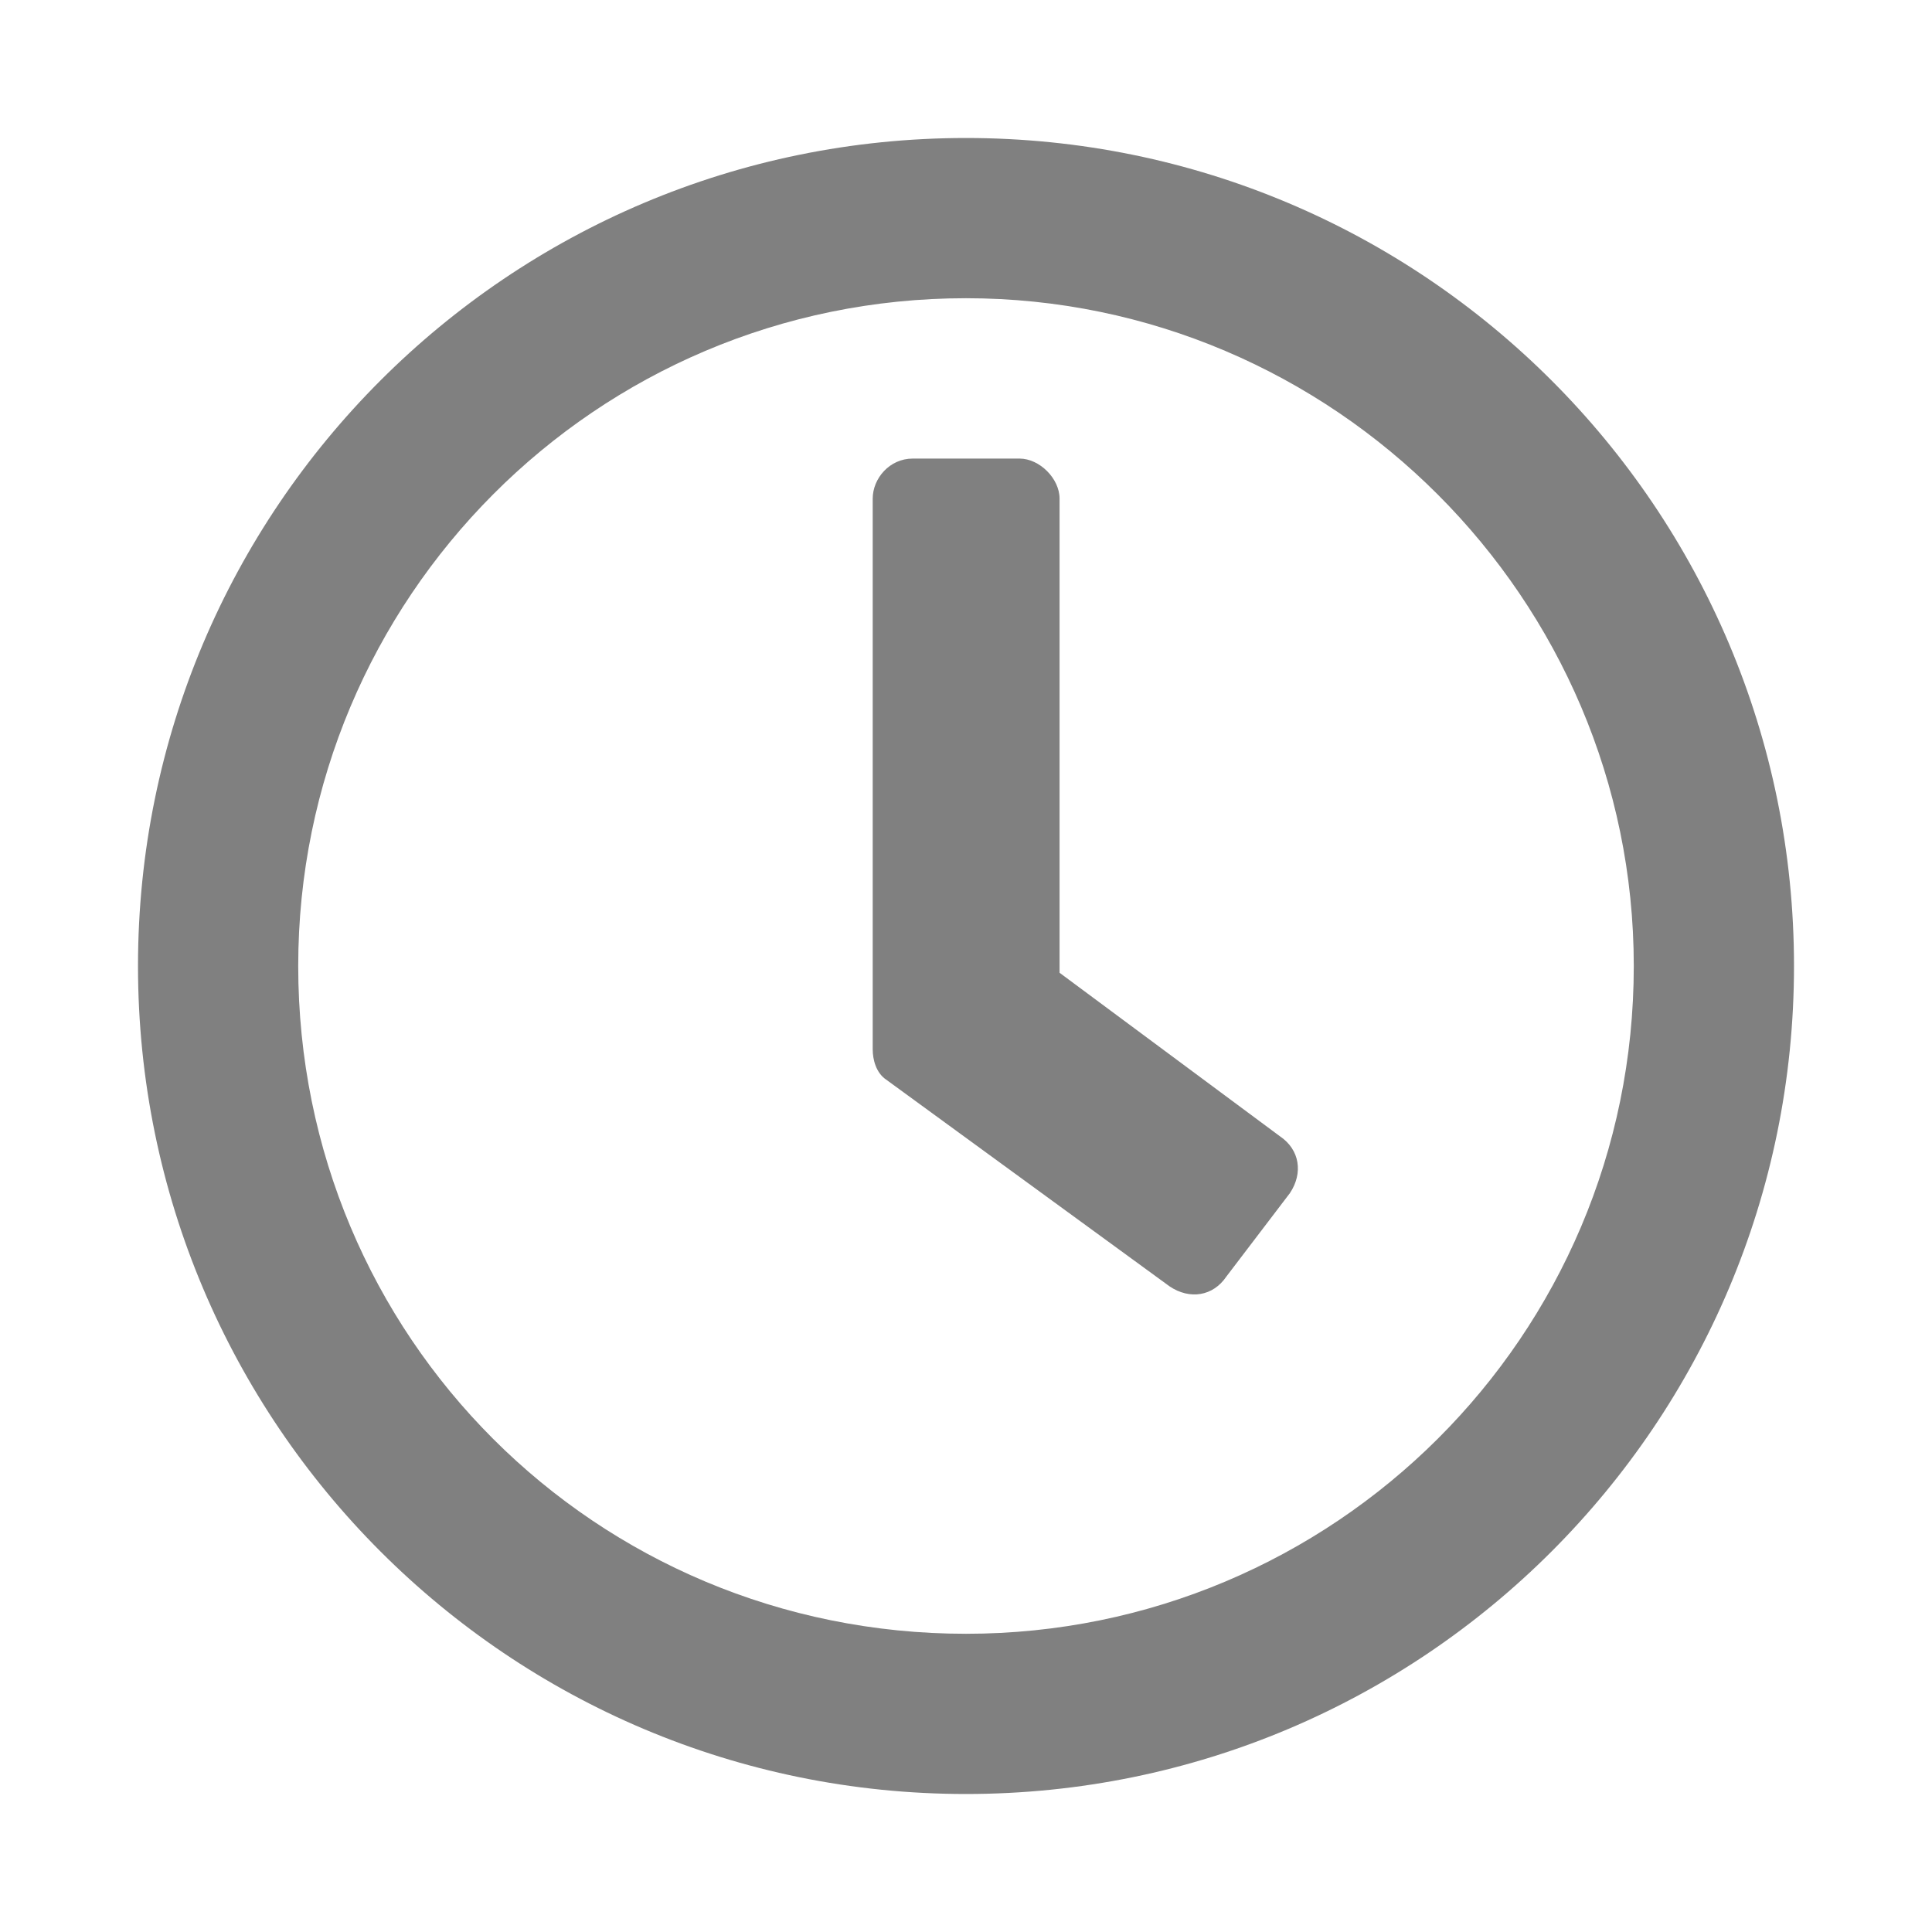
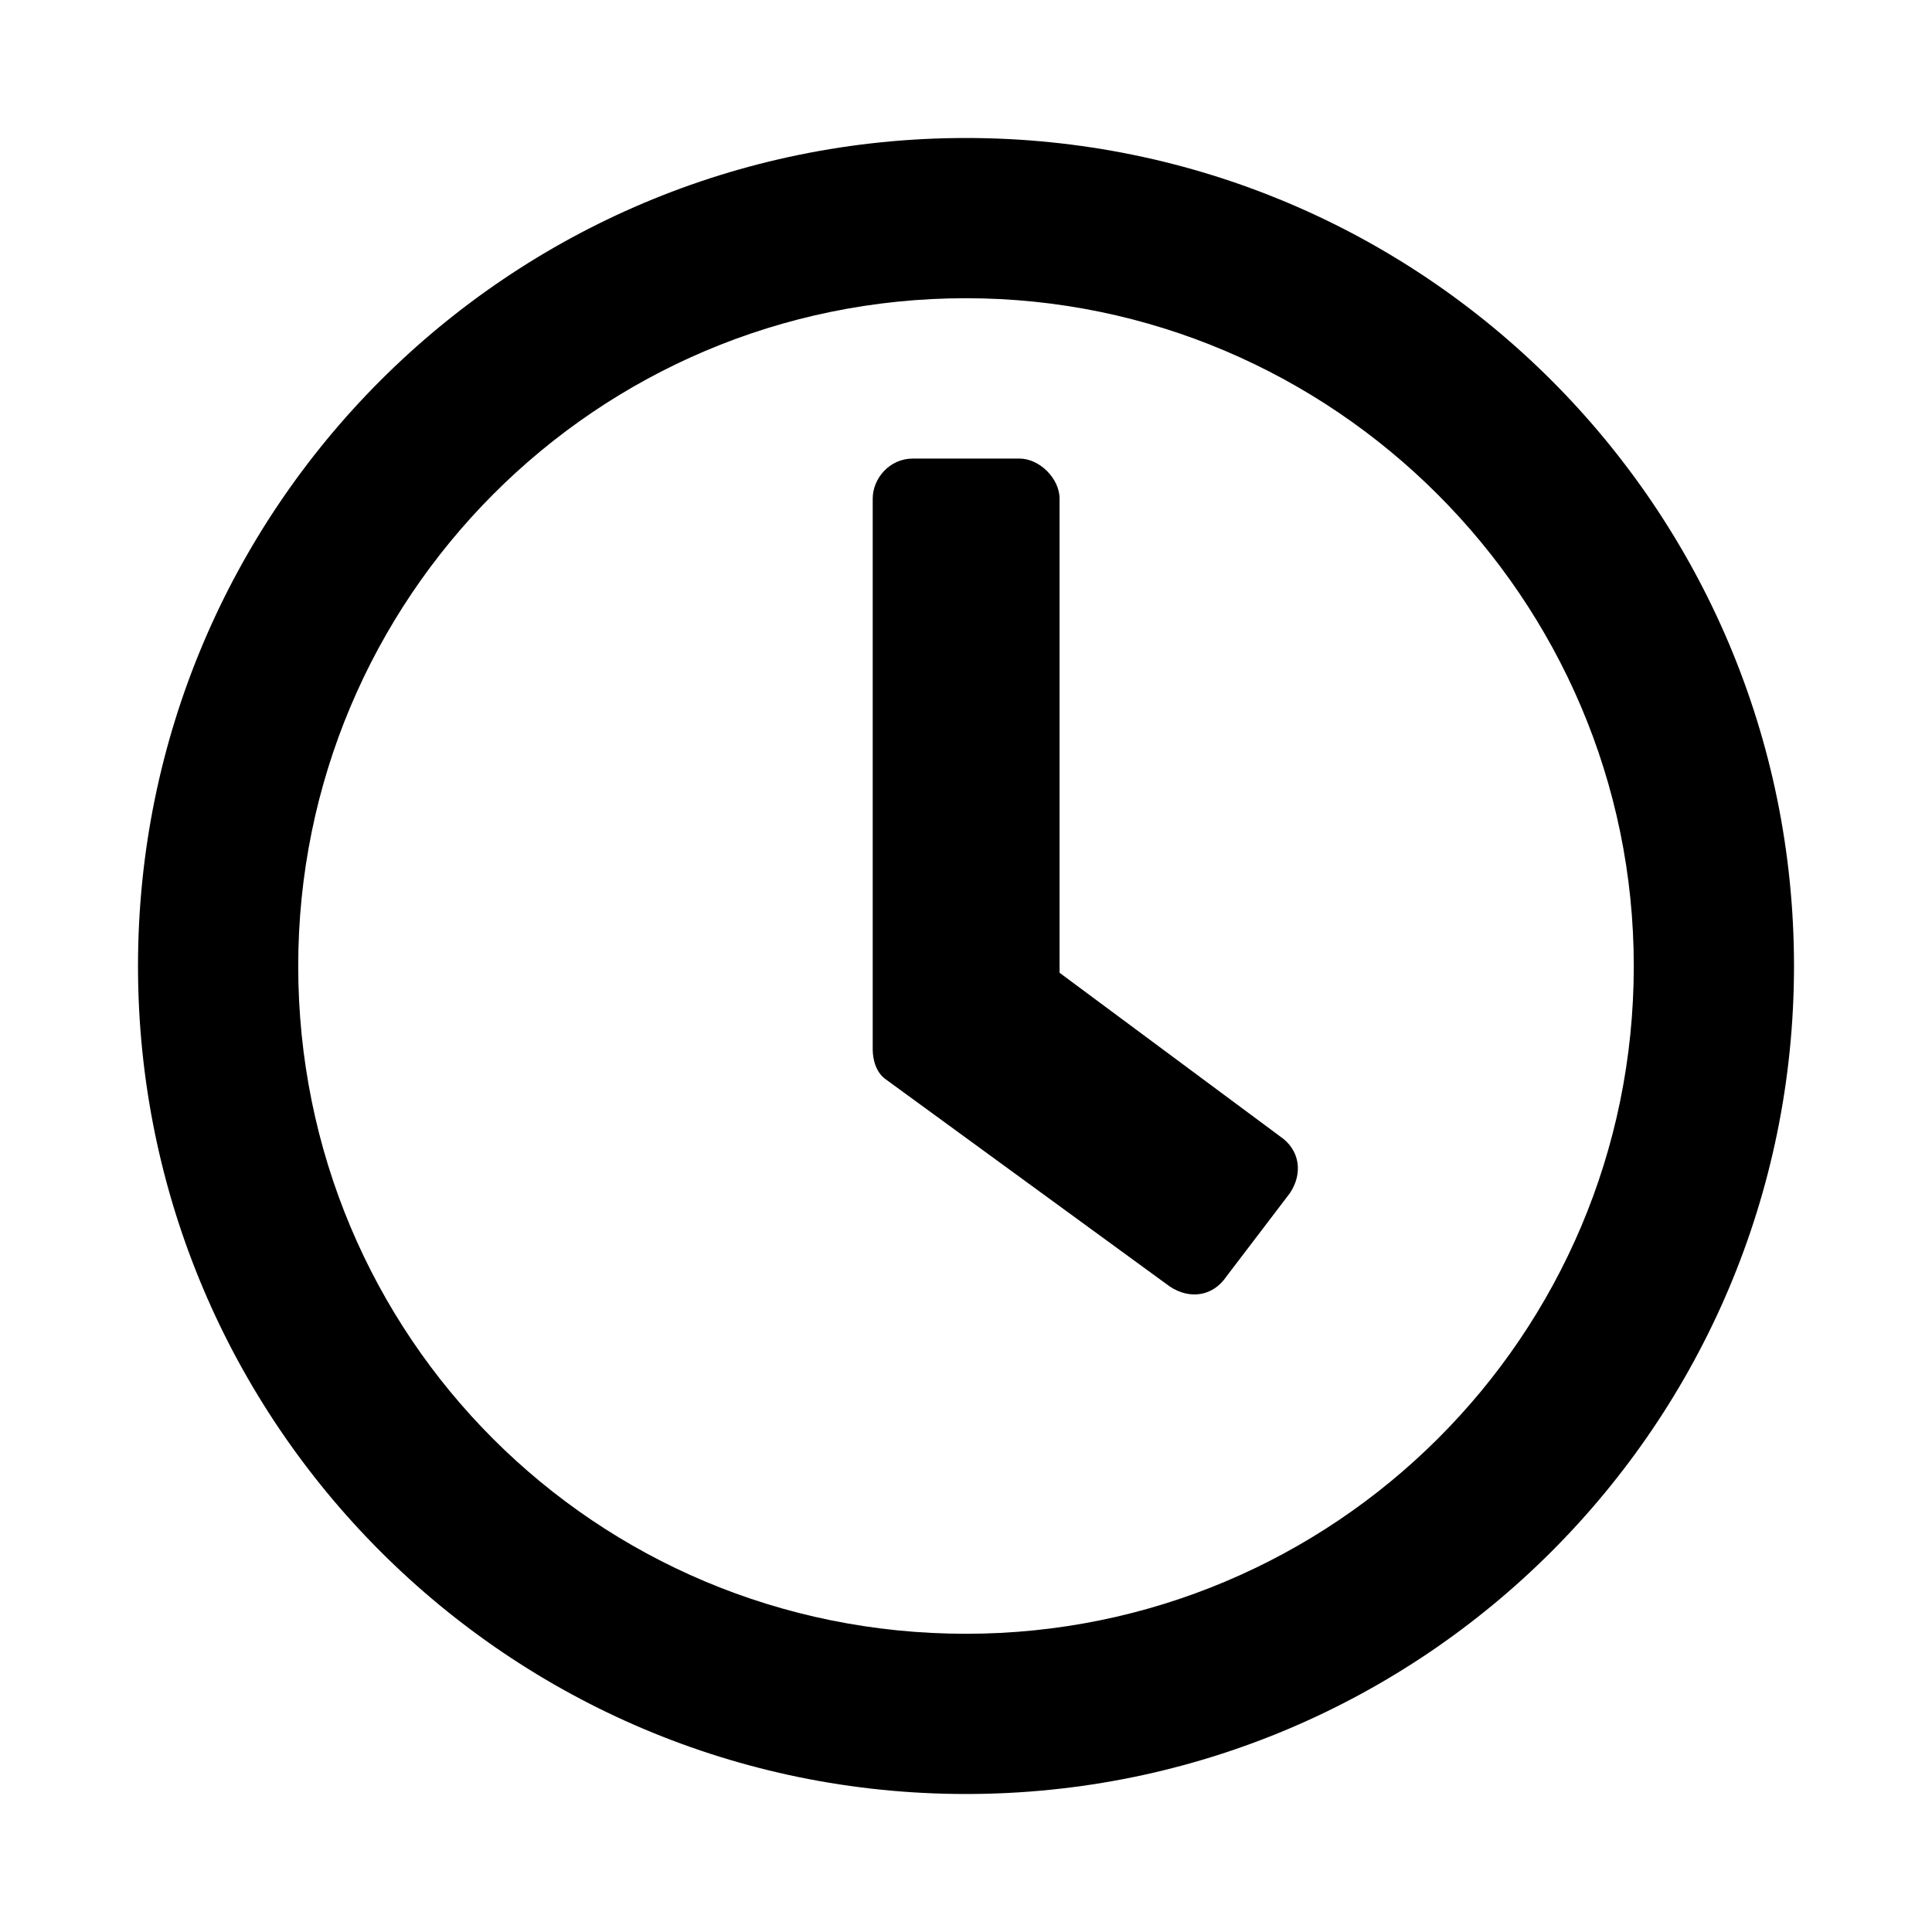
<svg xmlns="http://www.w3.org/2000/svg" width="14" height="14" viewBox="0 0 14 14" fill="none" version="1.1" id="svg4">
  <defs id="defs8" />
-   <path d="M 7,1 C 3.686,1 1,3.685 1,7 1,10.314 3.686,13 7,13 10.315,13 13,10.314 13,7 13,3.685 10.315,1 7,1 Z m 0,10.839 c -2.685,0 -4.839,-2.153 -4.839,-4.839 0,-2.661 2.153,-4.839 4.839,-4.839 2.661,0 4.839,2.177 4.839,4.839 0,2.686 -2.177,4.839 -4.839,4.839 z M 8.476,9.322 c 0.145,0.097 0.314,0.072 0.411,-0.072 L 9.347,8.646 C 9.444,8.501 9.419,8.331 9.275,8.234 L 7.678,7.049 V 3.613 c 0,-0.145 -0.145,-0.29 -0.29,-0.29 H 6.614 c -0.169,0 -0.29,0.145 -0.29,0.29 v 3.992 c 0,0.072 0.024,0.169 0.097,0.218 z" fill="#808080" id="path2" style="stroke-width:0.084" />
+   <path d="M 7,1 C 3.686,1 1,3.685 1,7 1,10.314 3.686,13 7,13 10.315,13 13,10.314 13,7 13,3.685 10.315,1 7,1 Z m 0,10.839 c -2.685,0 -4.839,-2.153 -4.839,-4.839 0,-2.661 2.153,-4.839 4.839,-4.839 2.661,0 4.839,2.177 4.839,4.839 0,2.686 -2.177,4.839 -4.839,4.839 z M 8.476,9.322 c 0.145,0.097 0.314,0.072 0.411,-0.072 L 9.347,8.646 C 9.444,8.501 9.419,8.331 9.275,8.234 L 7.678,7.049 V 3.613 c 0,-0.145 -0.145,-0.29 -0.29,-0.29 H 6.614 c -0.169,0 -0.29,0.145 -0.29,0.29 v 3.992 c 0,0.072 0.024,0.169 0.097,0.218 z" fill="#000000" id="path2" style="stroke-width:0.084" />
</svg>
